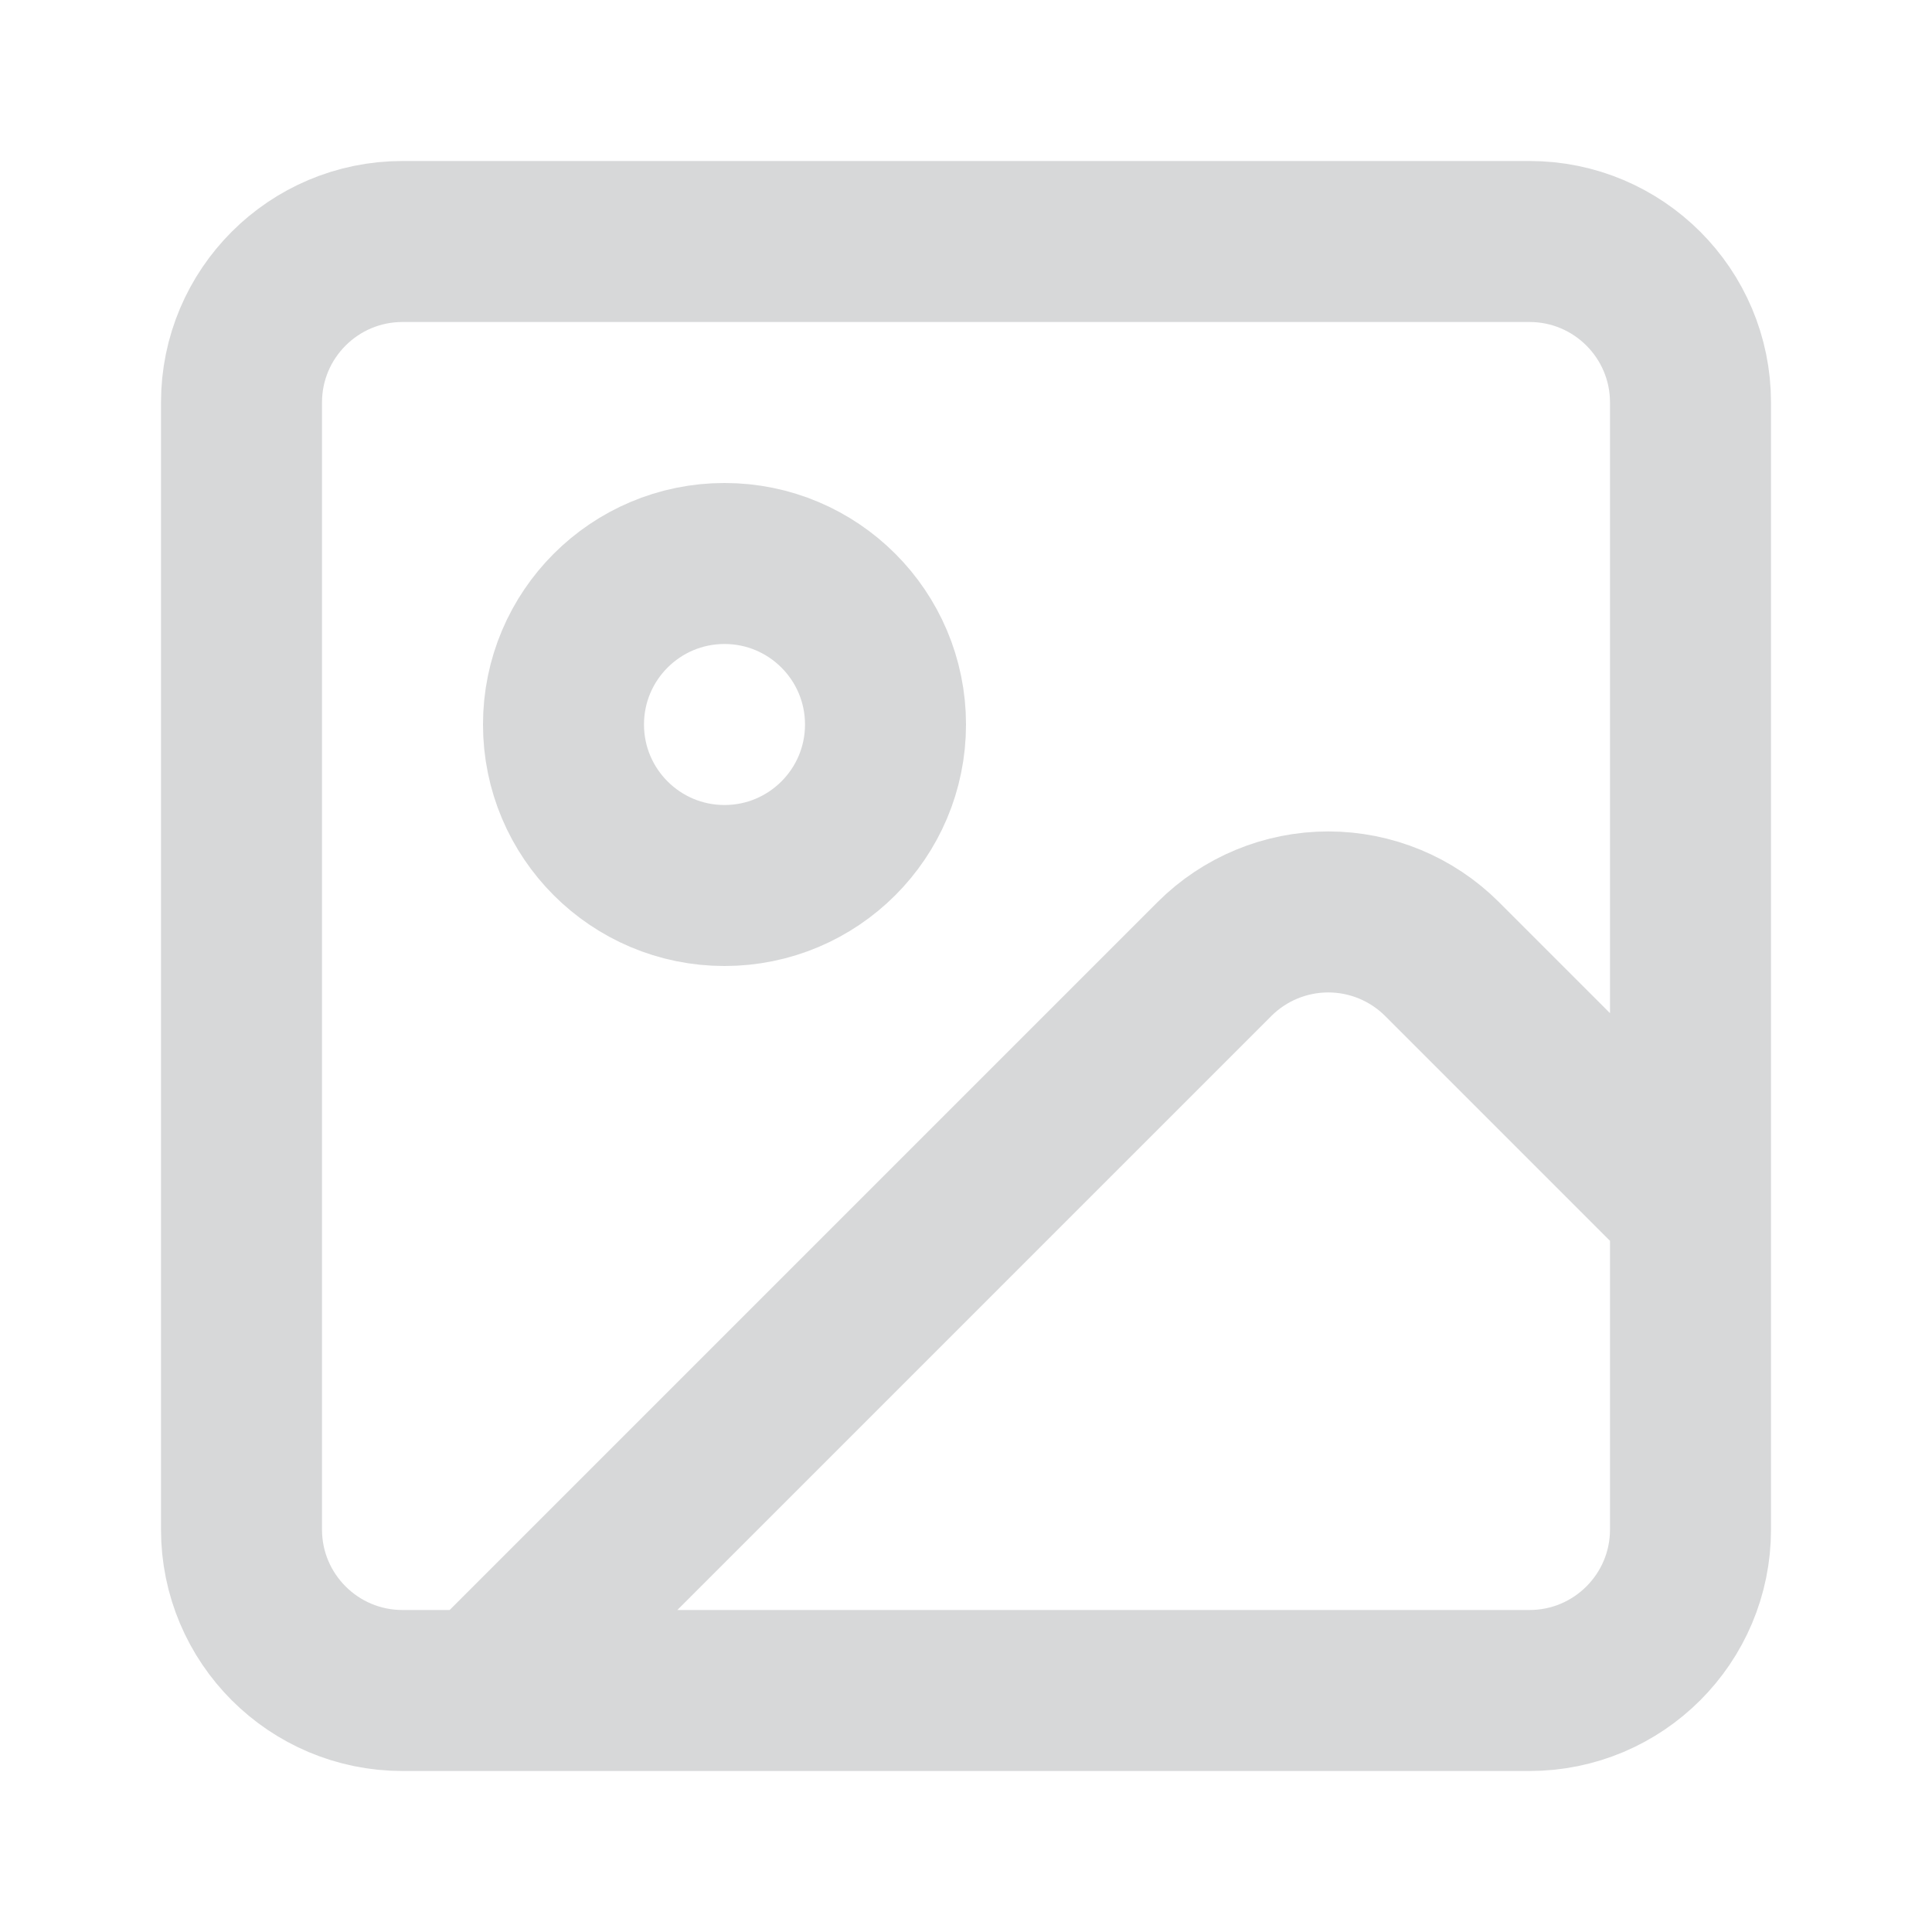
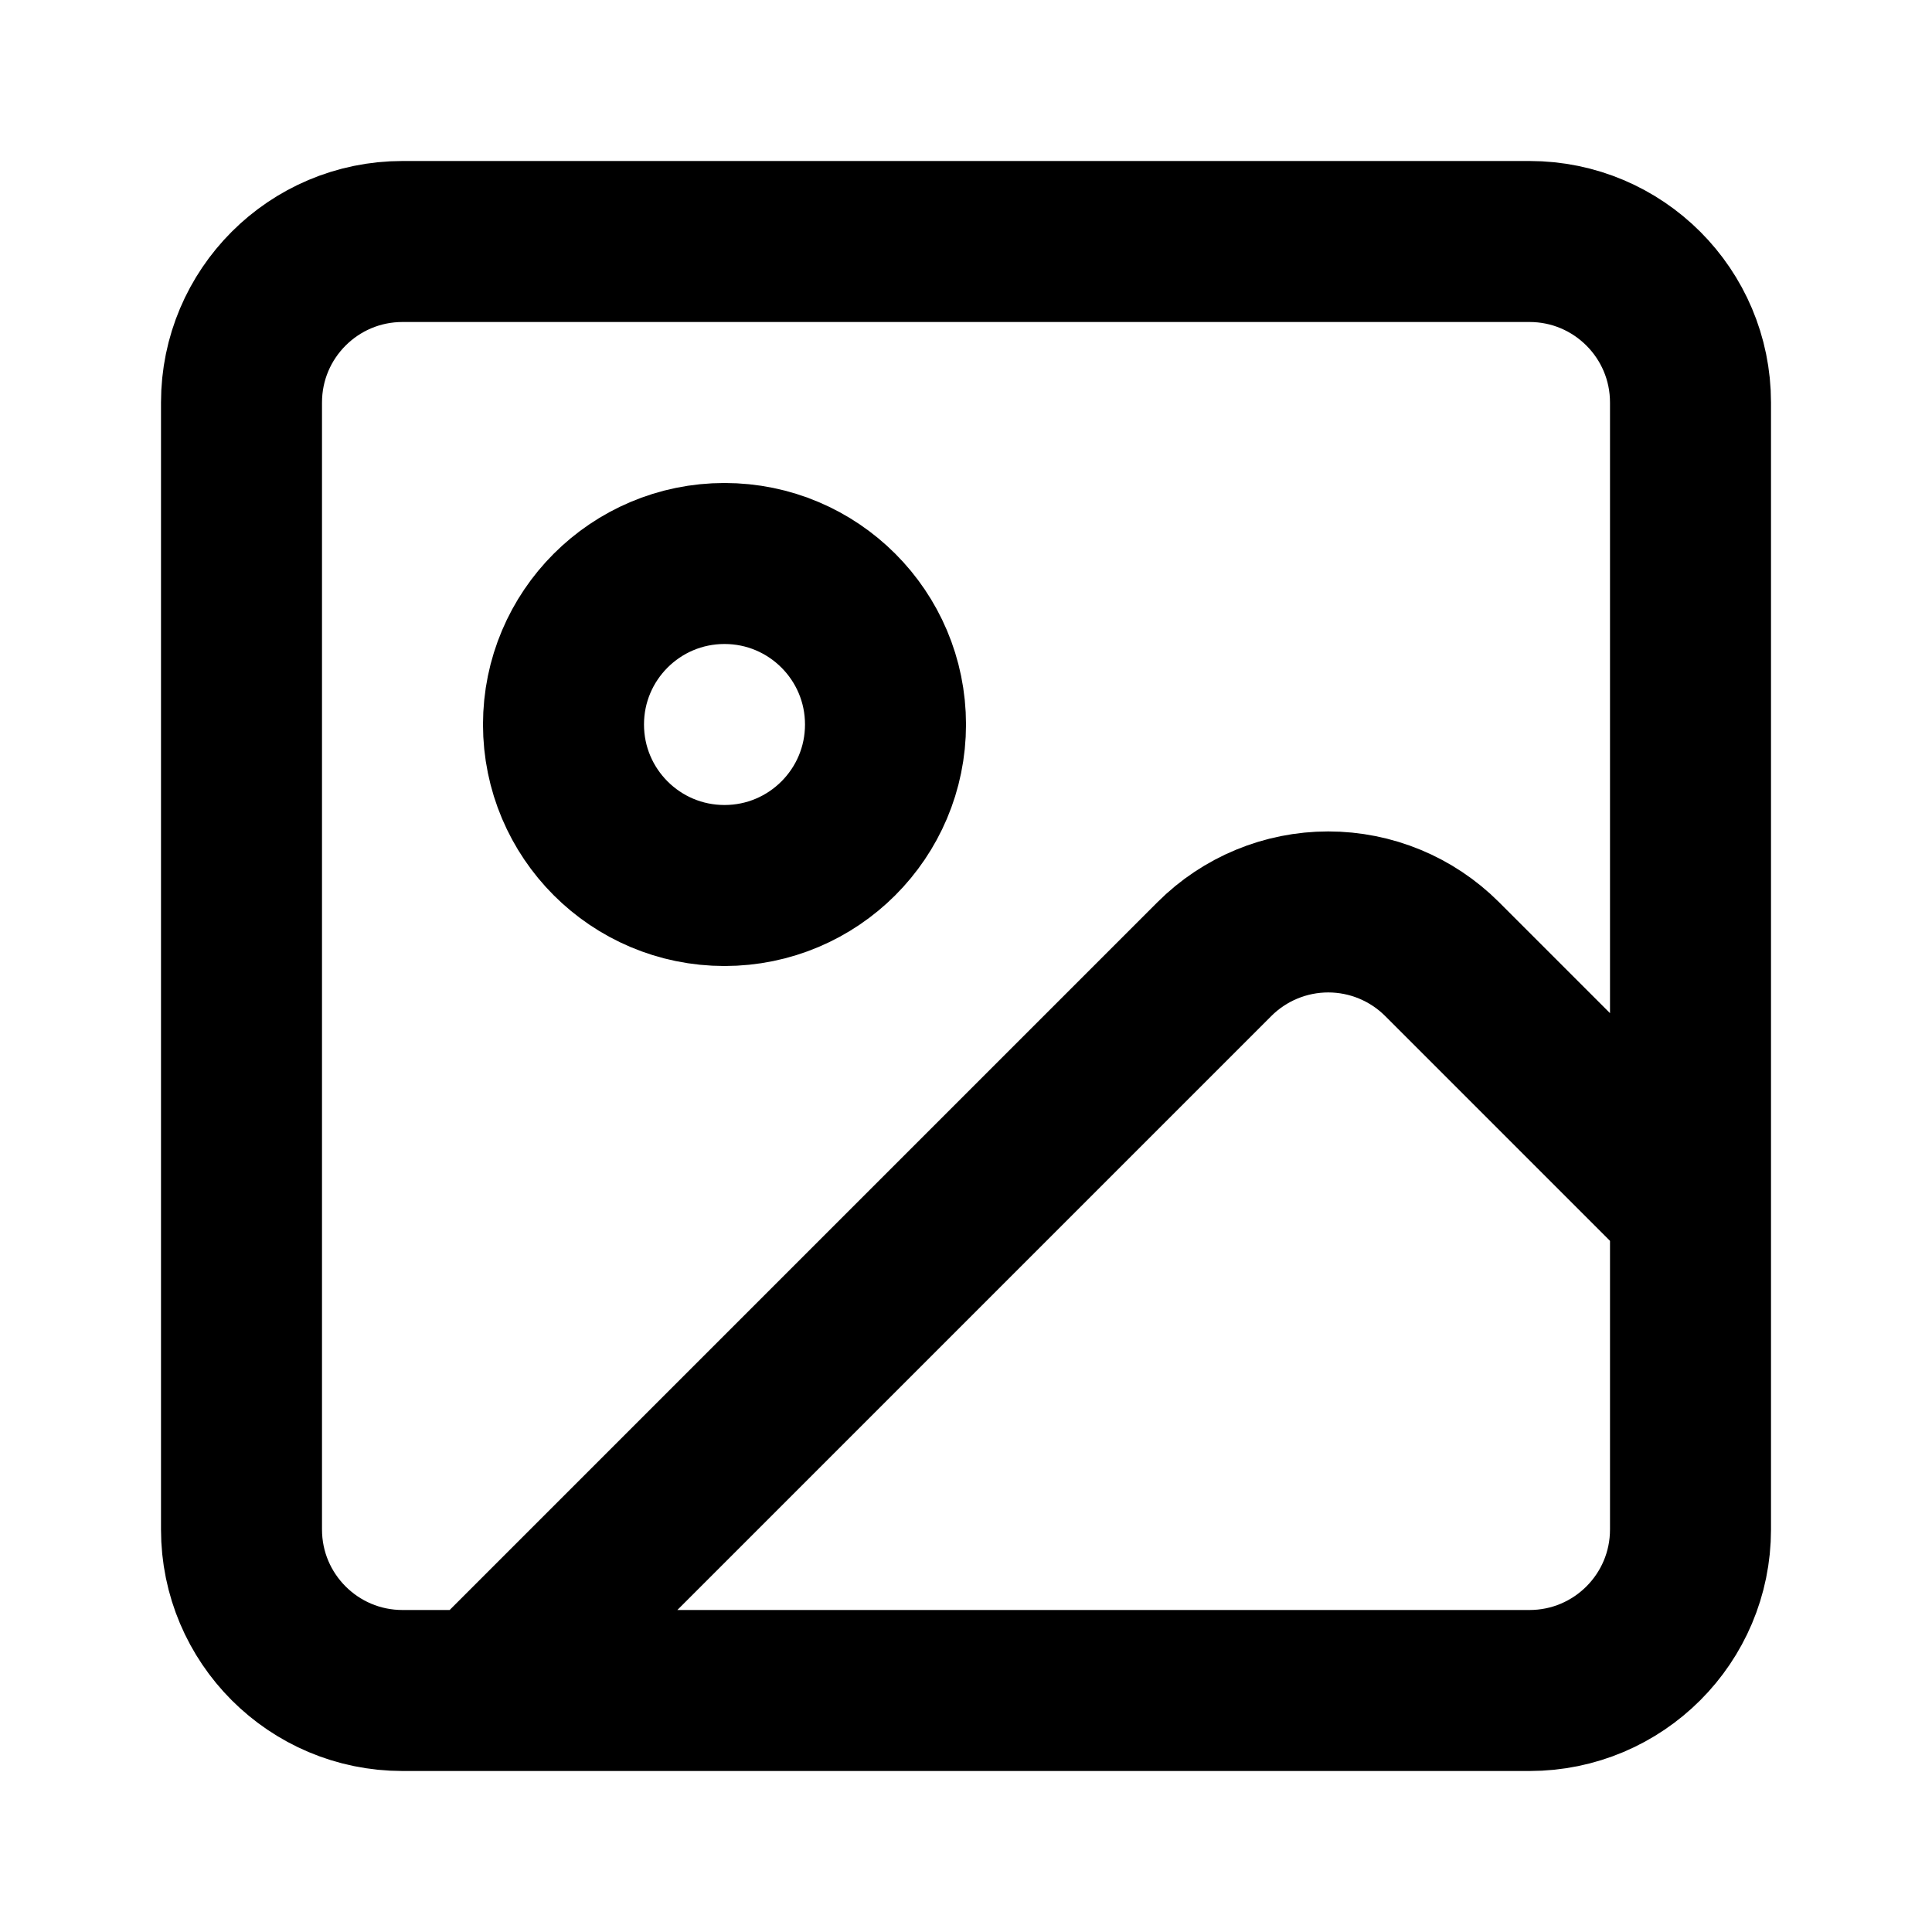
- <svg xmlns="http://www.w3.org/2000/svg" width="128" height="128" viewBox="0 0 128 128" fill="none">
-   <path d="M112 80L95.541 63.541C93.541 61.542 90.828 60.418 88 60.418C85.172 60.418 82.459 61.542 80.459 63.541L32 112M26.667 16H101.333C107.224 16 112 20.776 112 26.667V101.333C112 107.224 107.224 112 101.333 112H26.667C20.776 112 16 107.224 16 101.333V26.667C16 20.776 20.776 16 26.667 16ZM58.667 48C58.667 53.891 53.891 58.667 48 58.667C42.109 58.667 37.333 53.891 37.333 48C37.333 42.109 42.109 37.333 48 37.333C53.891 37.333 58.667 42.109 58.667 48Z" stroke="#D7D8D9" stroke-width="10.667" stroke-linecap="round" stroke-linejoin="round" />
+ <svg xmlns="http://www.w3.org/2000/svg" viewBox="0 0 128 128" fill="none">
+   <path d="M112 80L95.541 63.541C93.541 61.542 90.828 60.418 88 60.418C85.172 60.418 82.459 61.542 80.459 63.541L32 112M26.667 16H101.333C107.224 16 112 20.776 112 26.667V101.333C112 107.224 107.224 112 101.333 112H26.667C20.776 112 16 107.224 16 101.333V26.667C16 20.776 20.776 16 26.667 16ZM58.667 48C58.667 53.891 53.891 58.667 48 58.667C42.109 58.667 37.333 53.891 37.333 48C37.333 42.109 42.109 37.333 48 37.333C53.891 37.333 58.667 42.109 58.667 48Z" stroke="currentColor" stroke-width="10.667" stroke-linecap="round" stroke-linejoin="round" />
</svg>
